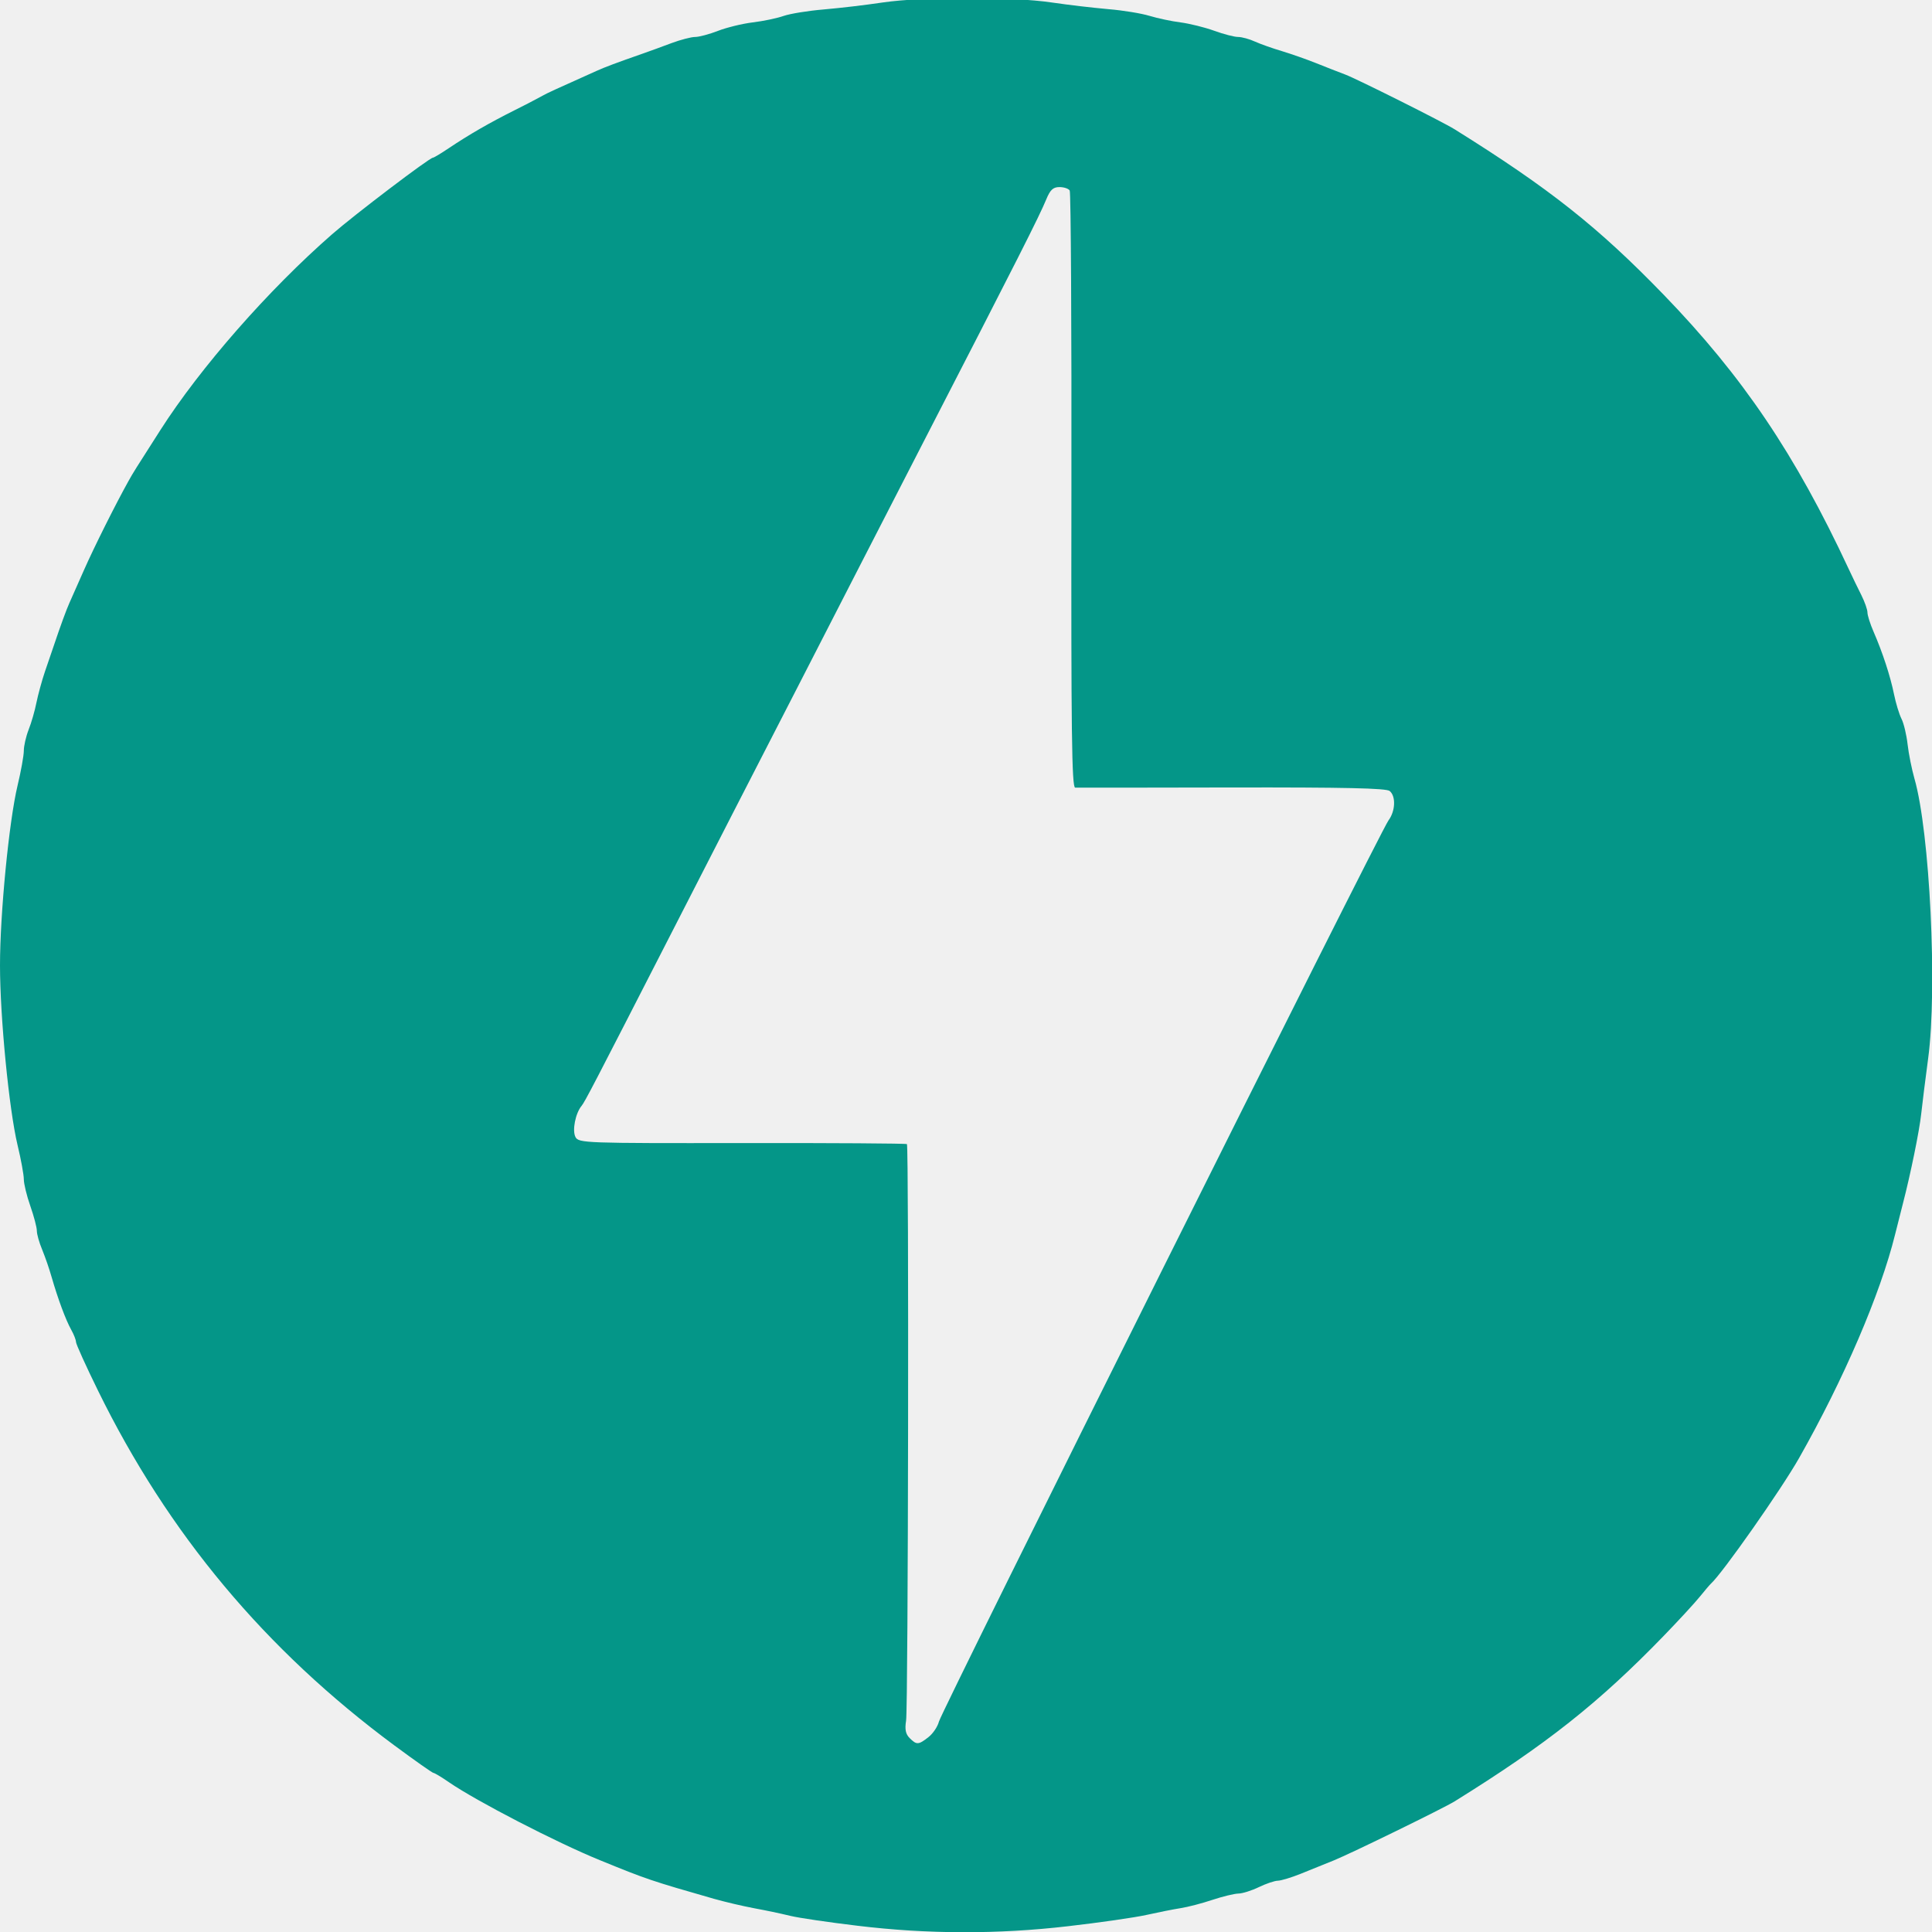
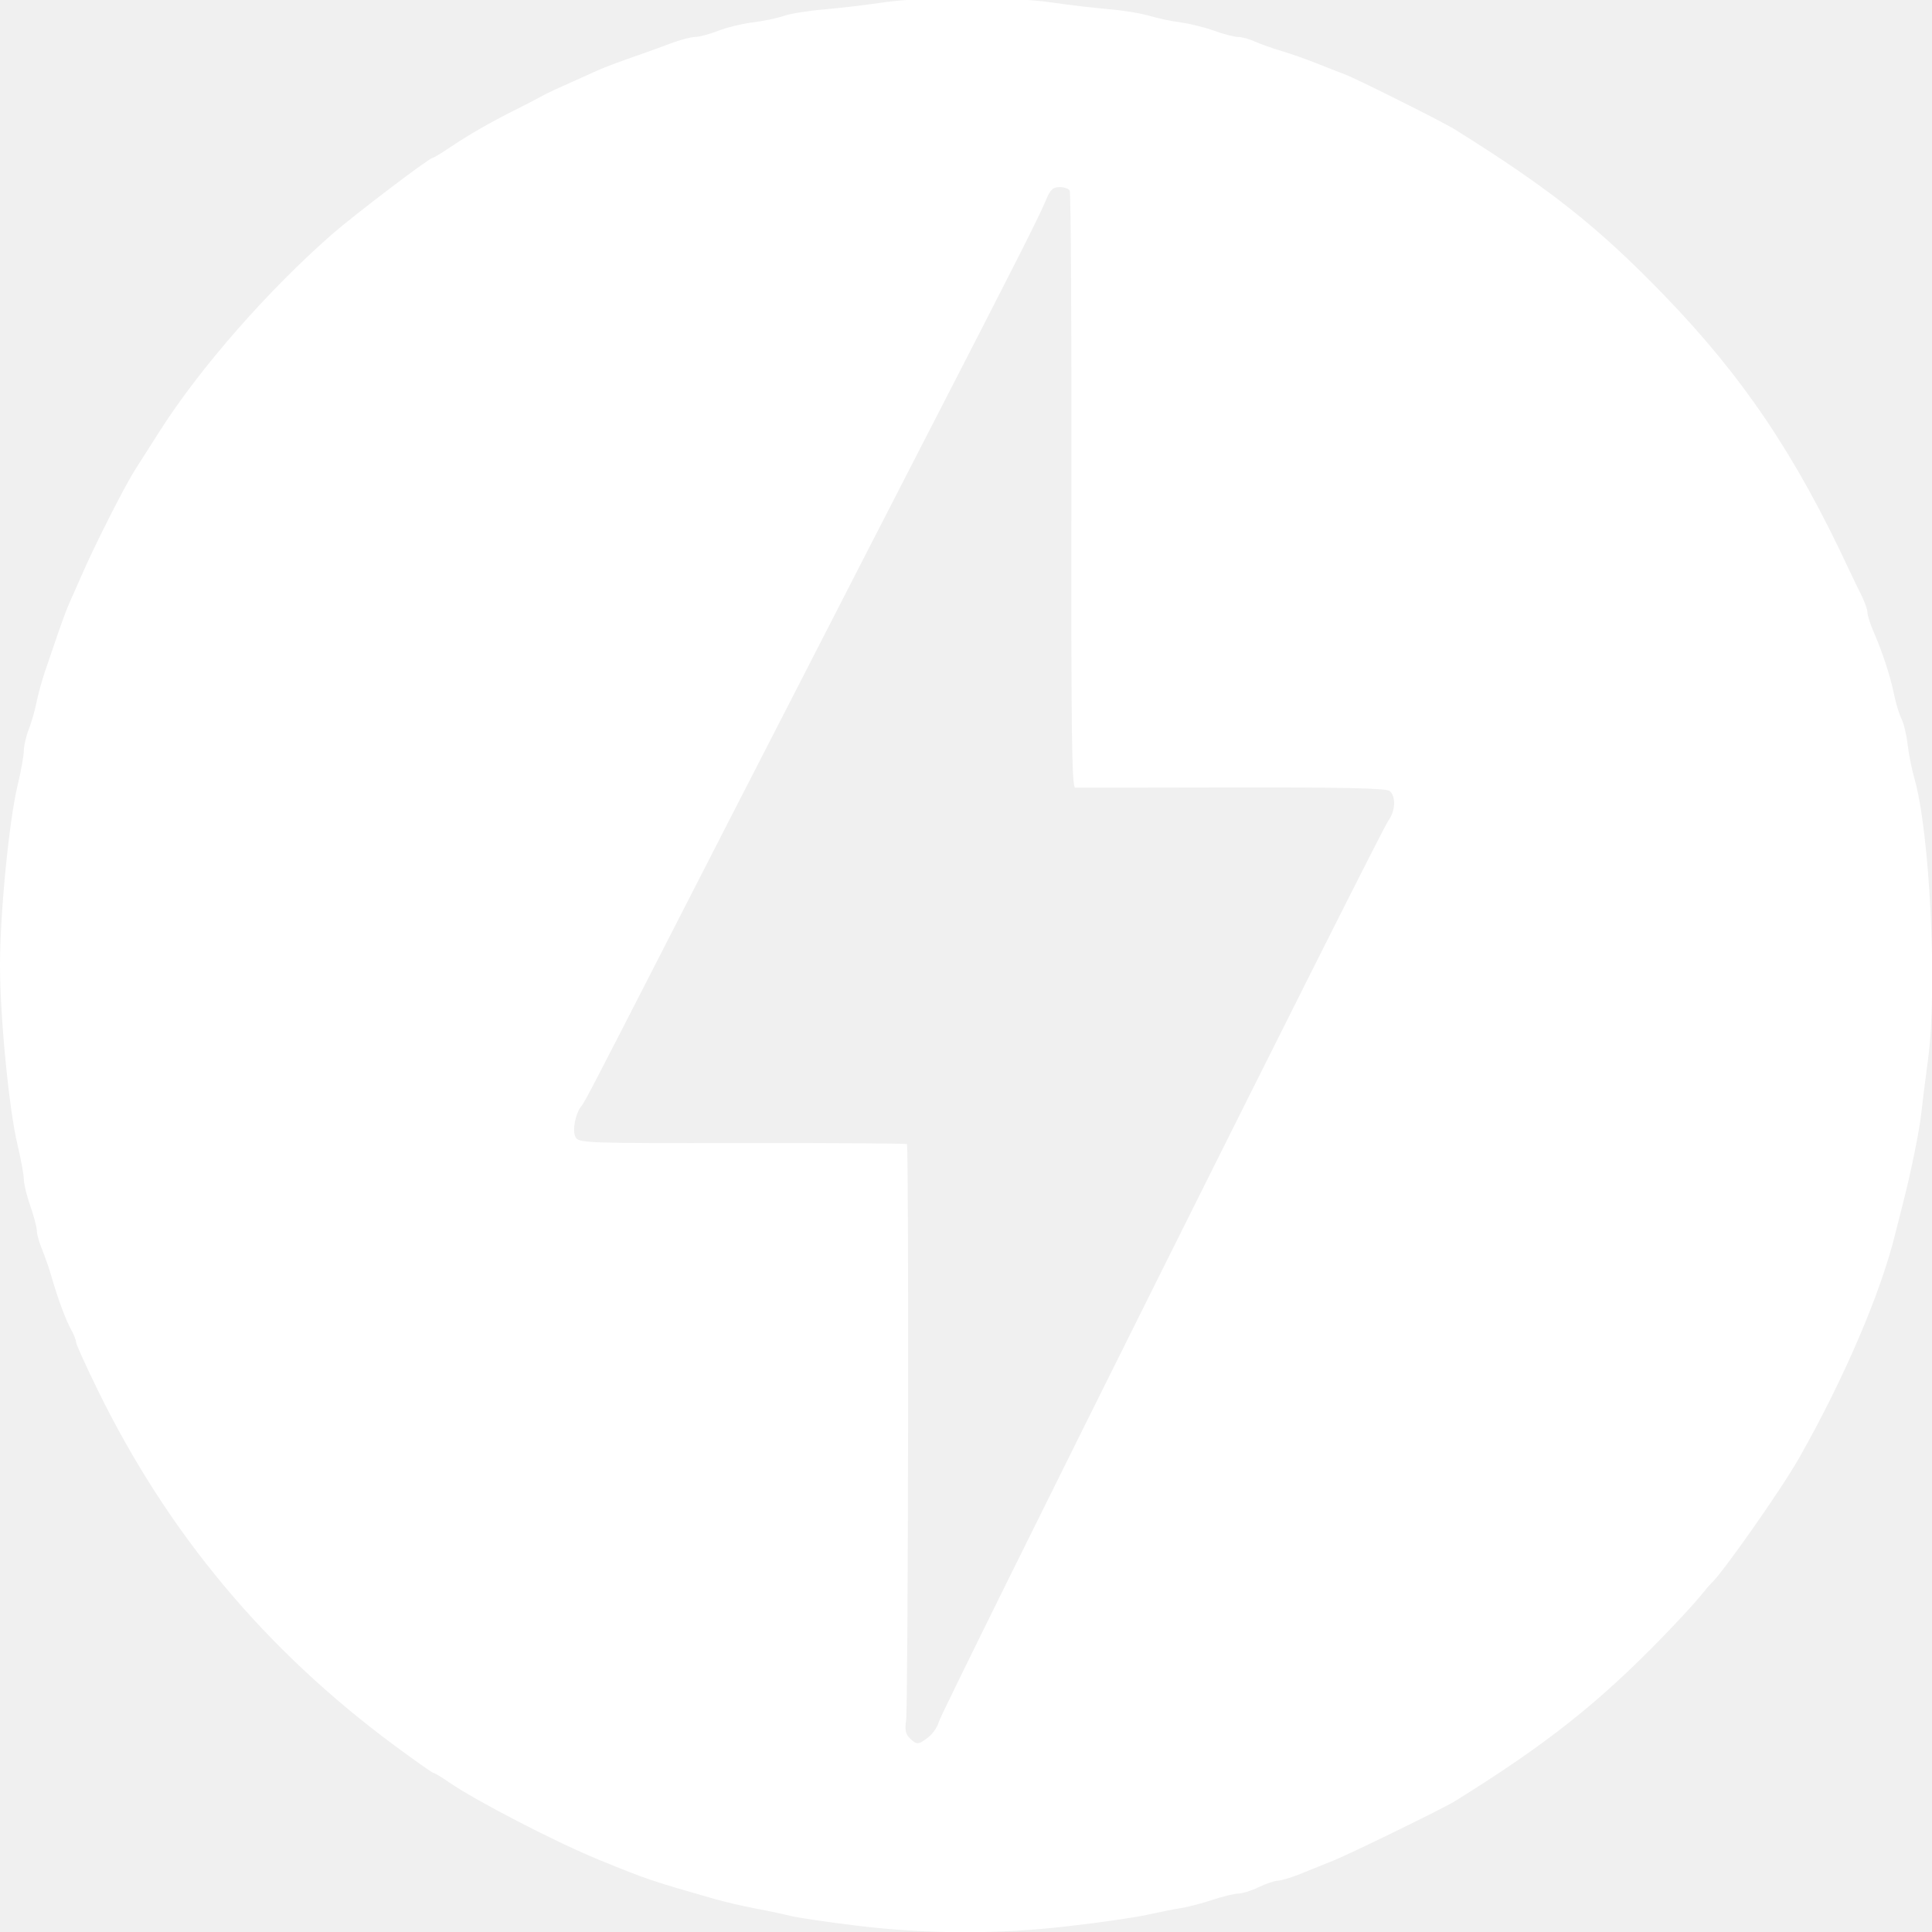
<svg xmlns="http://www.w3.org/2000/svg" viewBox="0 0 128 128">
-   <path d="M56.813 127.586c-1.903-.227-3.899-.52-4.434-.652a48.078 48.078 0 00-2.375-.5 36.042 36.042 0 01-2.703-.633c-4.145-1.188-4.442-1.285-7.567-2.563-2.875-1.172-8.172-3.91-9.984-5.156-.496-.344-.96-.621-1.031-.621-.07 0-1.23-.816-2.578-1.813-8.57-6.343-15.004-14.043-19.653-23.527-.8-1.629-1.453-3.074-1.453-3.21 0-.134-.144-.505-.32-.817-.363-.649-.88-2.047-1.297-3.492a20.047 20.047 0 00-.625-1.813c-.195-.46-.352-1.02-.352-1.246 0-.227-.195-.965-.433-1.645-.238-.675-.43-1.472-.43-1.77 0-.296-.187-1.32-.418-2.276C.598 73.492 0 67.379 0 63.953c0-3.422.598-9.535 1.16-11.894.23-.957.418-2 .418-2.32 0-.321.145-.95.32-1.4.18-.448.41-1.253.516-1.788.11-.535.36-1.457.563-2.055l.59-1.726c.433-1.293.835-2.387 1.027-2.813.11-.238.539-1.21.957-2.16.676-1.535 2.125-4.43 2.972-5.945.309-.555.426-.739 2.098-3.352 2.649-4.148 7.176-9.309 11.39-12.988 1.485-1.297 6.446-5.063 6.669-5.063.062 0 .53-.281 1.043-.625 1.347-.902 2.668-1.668 4.39-2.531a53.06 53.06 0 001.836-.953c.285-.164.82-.41 3.567-1.64.605-.27 1.257-.516 3.136-1.173.414-.144 1.246-.449 1.84-.672.598-.222 1.301-.406 1.563-.406.258 0 .937-.18 1.508-.402.57-.223 1.605-.477 2.304-.563.696-.082 1.621-.277 2.055-.43.43-.148 1.61-.34 2.621-.425a72.572 72.572 0 003.941-.465c2.688-.394 8.532-.394 11.192 0a75.02 75.02 0 003.781.445c.953.079 2.168.278 2.703.442.535.16 1.461.36 2.055.433.594.079 1.594.325 2.222.551.63.23 1.344.414 1.59.414s.754.137 1.125.309c.375.168 1.168.449 1.766.625.594.18 1.613.535 2.27.797.652.261 1.527.605 1.945.761.77.29 6.46 3.137 7.234 3.622 6.281 3.917 9.512 6.476 13.856 10.964 5.238 5.414 8.715 10.57 12.254 18.16.25.536.632 1.329.851 1.758.215.434.395.942.395 1.13 0 .19.18.76.402 1.269.602 1.383 1.117 2.957 1.36 4.16.12.59.343 1.32.495 1.621.153.3.332 1.063.403 1.688.07.624.277 1.648.453 2.269 1.02 3.531 1.527 13.934.91 18.535-.183 1.367-.39 3.02-.46 3.672-.118 1.117-.708 4.004-1.212 5.945l-.52 2.055c-.98 3.957-3.402 9.594-6.359 14.809-1.172 2.07-5.101 7.668-5.843 8.324-.067.058-.399.45-.735.863-.336.418-1.414 1.586-2.39 2.594-4.301 4.441-7.77 7.187-13.86 10.969-.722.449-6.847 3.441-7.992 3.906-.594.238-1.586.64-2.203.89-.613.247-1.297.454-1.512.458-.215.003-.781.195-1.258.425-.476.23-1.082.422-1.351.426-.266.004-1.043.192-1.727.418-.683.23-1.633.477-2.11.55-.476.075-1.495.278-2.269.45-.773.172-3.11.508-5.187.746a59.06 59.06 0 01-13.945-.031zm4.703-12.5c.3-.234.609-.7.691-1.027.18-.723 29.234-58.97 29.781-59.7.461-.617.504-1.605.082-1.953-.222-.187-3.004-.246-10.43-.234-5.57.012-10.253.016-10.406.012-.226-.008-.273-3.73-.25-19.672.016-10.817-.035-19.766-.113-19.89-.078-.126-.383-.227-.68-.227-.418 0-.613.18-.87.808-.485 1.168-1.825 3.82-8.348 16.485a3554.569 3554.569 0 00-4.055 7.89c-1.156 2.262-2.98 5.813-4.047 7.89a8751.248 8751.248 0 00-8.598 16.759c-4.933 9.636-5.53 10.785-5.742 11.039-.41.496-.633 1.64-.402 2.07.21.394.629.41 11.043.394 5.953-.007 10.863.024 10.914.07.137.141.086 37.31-.055 38.196-.093.582-.031.89.235 1.156.46.461.586.457 1.25-.066zm0 0" fill="#049688" />
+   <path d="M56.813 127.586c-1.903-.227-3.899-.52-4.434-.652a48.078 48.078 0 00-2.375-.5 36.042 36.042 0 01-2.703-.633c-4.145-1.188-4.442-1.285-7.567-2.563-2.875-1.172-8.172-3.91-9.984-5.156-.496-.344-.96-.621-1.031-.621-.07 0-1.23-.816-2.578-1.813-8.57-6.343-15.004-14.043-19.653-23.527-.8-1.629-1.453-3.074-1.453-3.21 0-.134-.144-.505-.32-.817-.363-.649-.88-2.047-1.297-3.492a20.047 20.047 0 00-.625-1.813c-.195-.46-.352-1.02-.352-1.246 0-.227-.195-.965-.433-1.645-.238-.675-.43-1.472-.43-1.77 0-.296-.187-1.32-.418-2.276C.598 73.492 0 67.379 0 63.953c0-3.422.598-9.535 1.16-11.894.23-.957.418-2 .418-2.32 0-.321.145-.95.32-1.4.18-.448.41-1.253.516-1.788.11-.535.36-1.457.563-2.055l.59-1.726c.433-1.293.835-2.387 1.027-2.813.11-.238.539-1.21.957-2.16.676-1.535 2.125-4.43 2.972-5.945.309-.555.426-.739 2.098-3.352 2.649-4.148 7.176-9.309 11.39-12.988 1.485-1.297 6.446-5.063 6.669-5.063.062 0 .53-.281 1.043-.625 1.347-.902 2.668-1.668 4.39-2.531a53.06 53.06 0 001.836-.953c.285-.164.82-.41 3.567-1.64.605-.27 1.257-.516 3.136-1.173.414-.144 1.246-.449 1.84-.672.598-.222 1.301-.406 1.563-.406.258 0 .937-.18 1.508-.402.57-.223 1.605-.477 2.304-.563.696-.082 1.621-.277 2.055-.43.43-.148 1.61-.34 2.621-.425a72.572 72.572 0 003.941-.465c2.688-.394 8.532-.394 11.192 0a75.02 75.02 0 003.781.445c.953.079 2.168.278 2.703.442.535.16 1.461.36 2.055.433.594.079 1.594.325 2.222.551.63.23 1.344.414 1.59.414s.754.137 1.125.309c.375.168 1.168.449 1.766.625.594.18 1.613.535 2.27.797.652.261 1.527.605 1.945.761.77.29 6.46 3.137 7.234 3.622 6.281 3.917 9.512 6.476 13.856 10.964 5.238 5.414 8.715 10.57 12.254 18.16.25.536.632 1.329.851 1.758.215.434.395.942.395 1.13 0 .19.18.76.402 1.269.602 1.383 1.117 2.957 1.36 4.16.12.59.343 1.32.495 1.621.153.3.332 1.063.403 1.688.07.624.277 1.648.453 2.269 1.02 3.531 1.527 13.934.91 18.535-.183 1.367-.39 3.02-.46 3.672-.118 1.117-.708 4.004-1.212 5.945l-.52 2.055c-.98 3.957-3.402 9.594-6.359 14.809-1.172 2.07-5.101 7.668-5.843 8.324-.067.058-.399.45-.735.863-.336.418-1.414 1.586-2.39 2.594-4.301 4.441-7.77 7.187-13.86 10.969-.722.449-6.847 3.441-7.992 3.906-.594.238-1.586.64-2.203.89-.613.247-1.297.454-1.512.458-.215.003-.781.195-1.258.425-.476.23-1.082.422-1.351.426-.266.004-1.043.192-1.727.418-.683.23-1.633.477-2.11.55-.476.075-1.495.278-2.269.45-.773.172-3.11.508-5.187.746a59.06 59.06 0 01-13.945-.031zm4.703-12.5c.3-.234.609-.7.691-1.027.18-.723 29.234-58.97 29.781-59.7.461-.617.504-1.605.082-1.953-.222-.187-3.004-.246-10.43-.234-5.57.012-10.253.016-10.406.012-.226-.008-.273-3.73-.25-19.672.016-10.817-.035-19.766-.113-19.89-.078-.126-.383-.227-.68-.227-.418 0-.613.18-.87.808-.485 1.168-1.825 3.82-8.348 16.485a3554.569 3554.569 0 00-4.055 7.89c-1.156 2.262-2.98 5.813-4.047 7.89a8751.248 8751.248 0 00-8.598 16.759c-4.933 9.636-5.53 10.785-5.742 11.039-.41.496-.633 1.64-.402 2.07.21.394.629.41 11.043.394 5.953-.007 10.863.024 10.914.07.137.141.086 37.31-.055 38.196-.093.582-.031.89.235 1.156.46.461.586.457 1.25-.066zm0 0" fill="#FFF" />
</svg>
